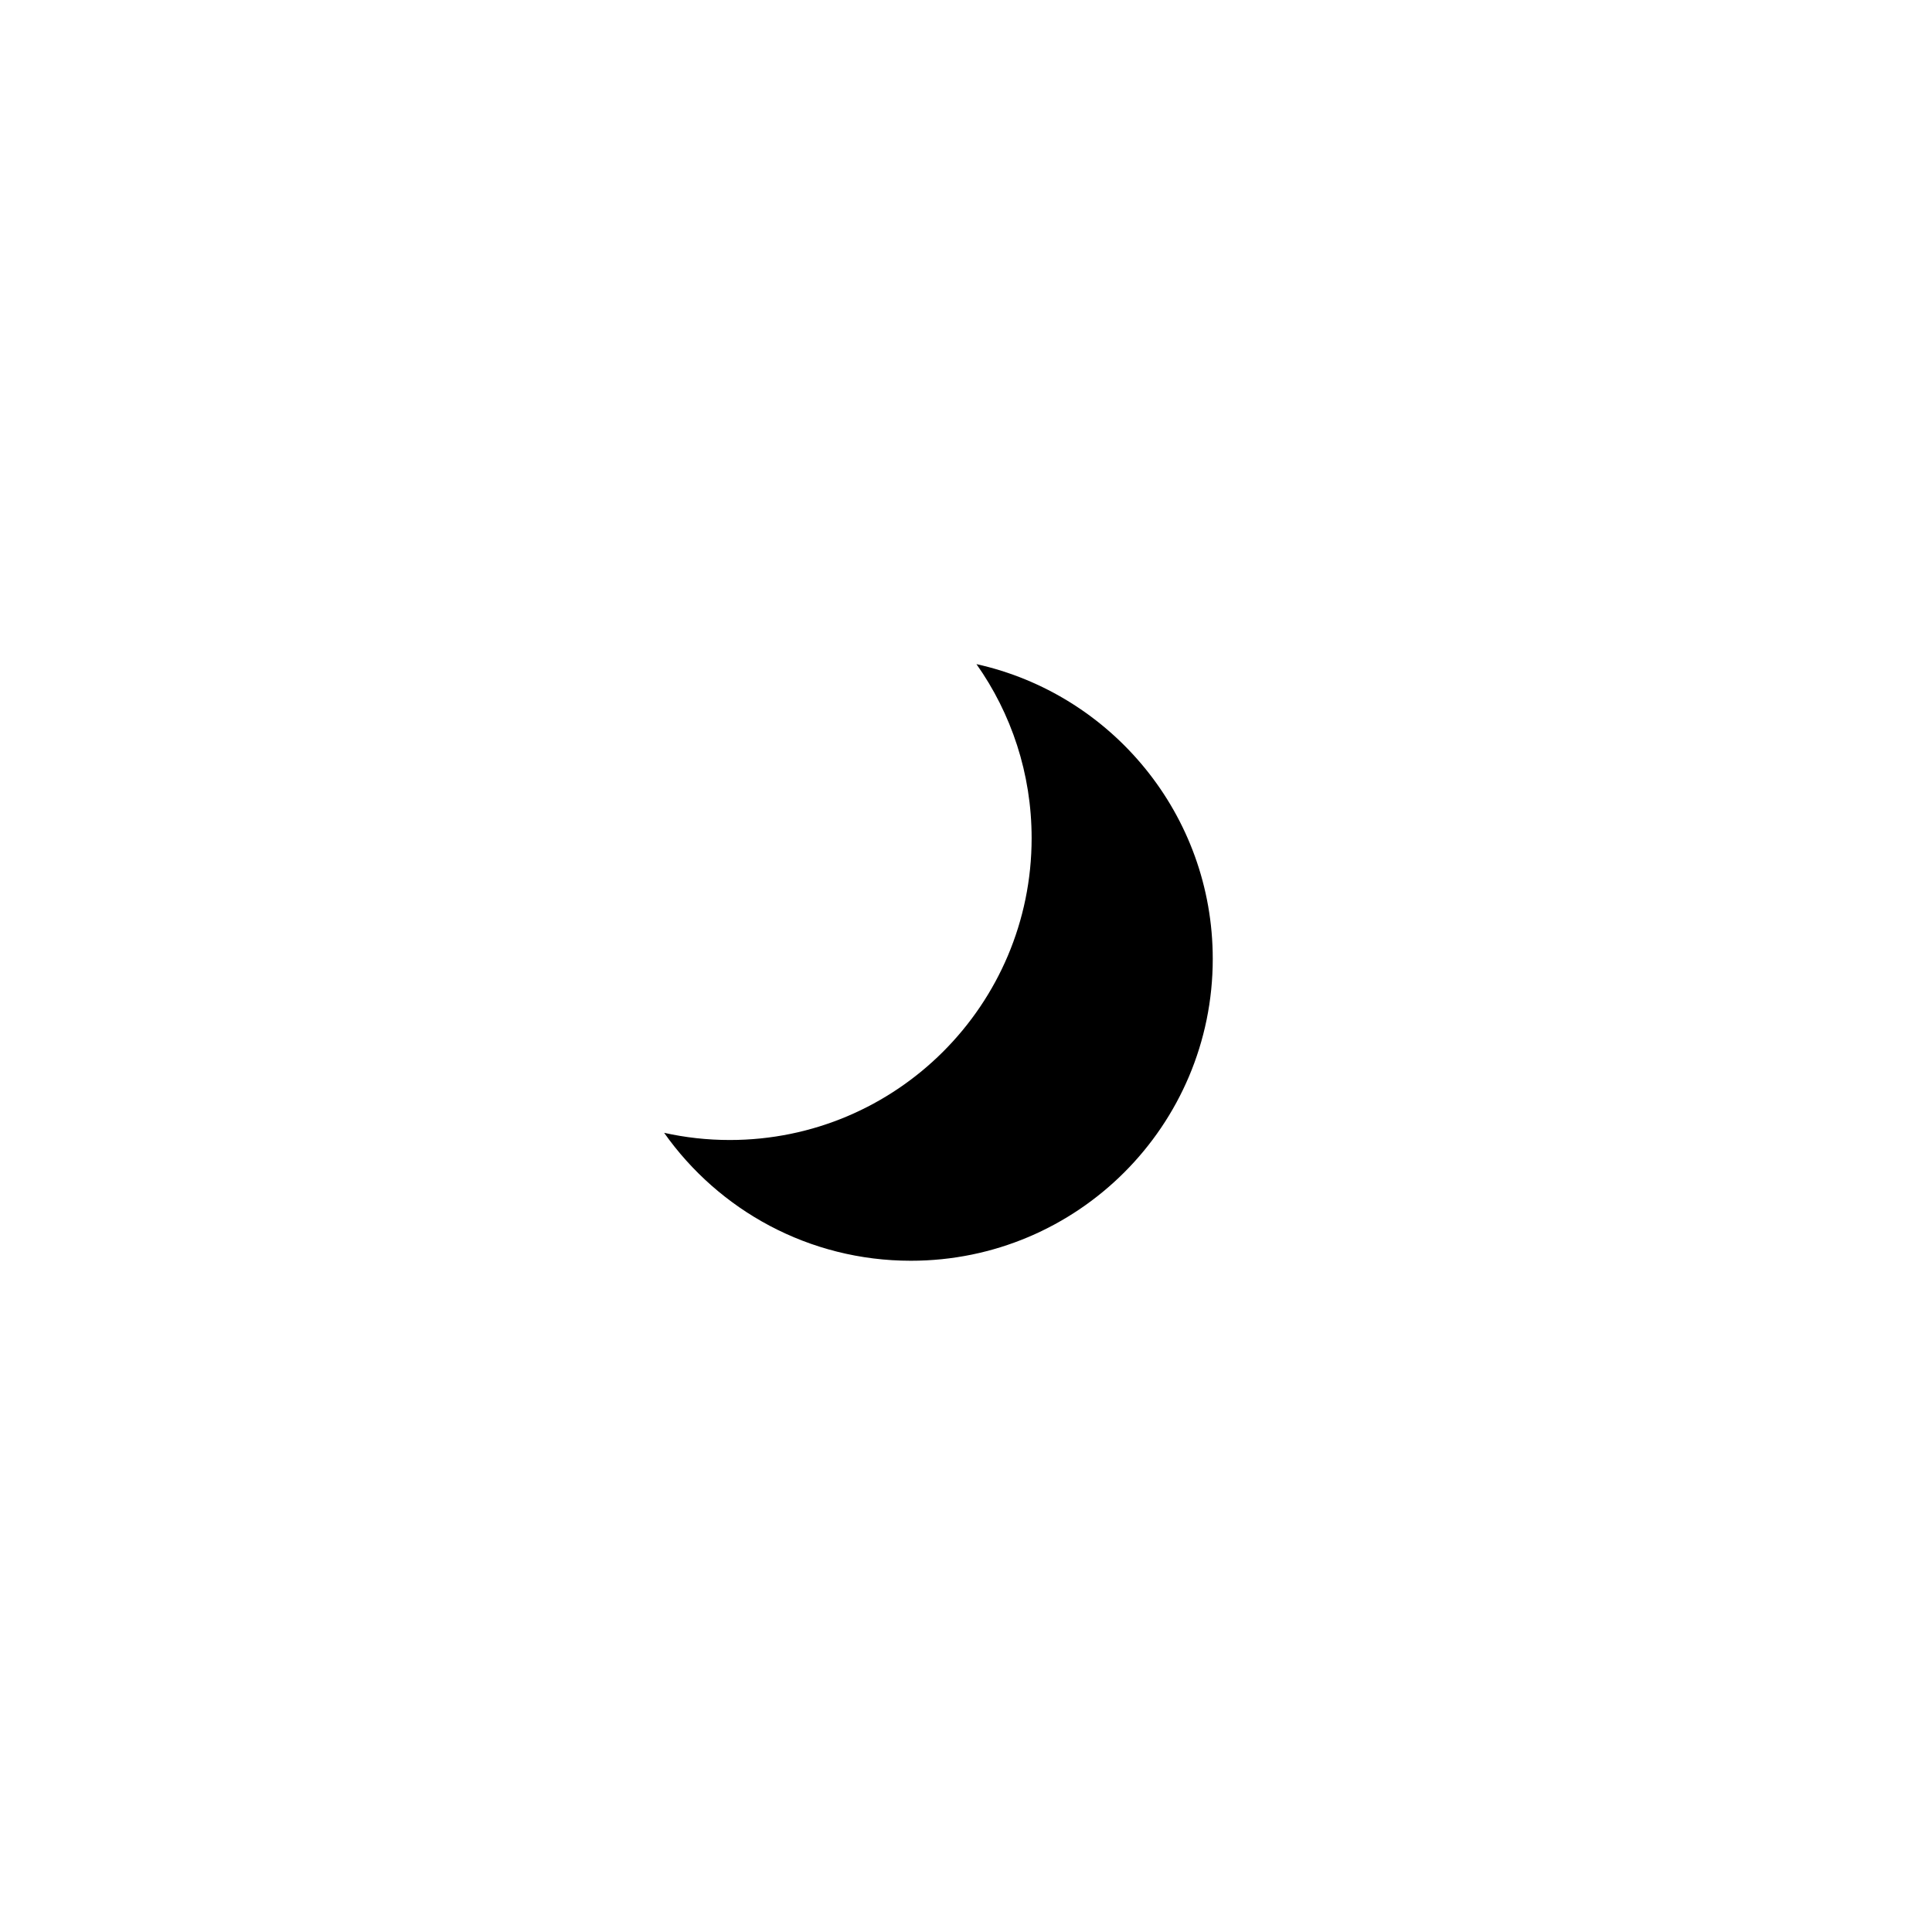
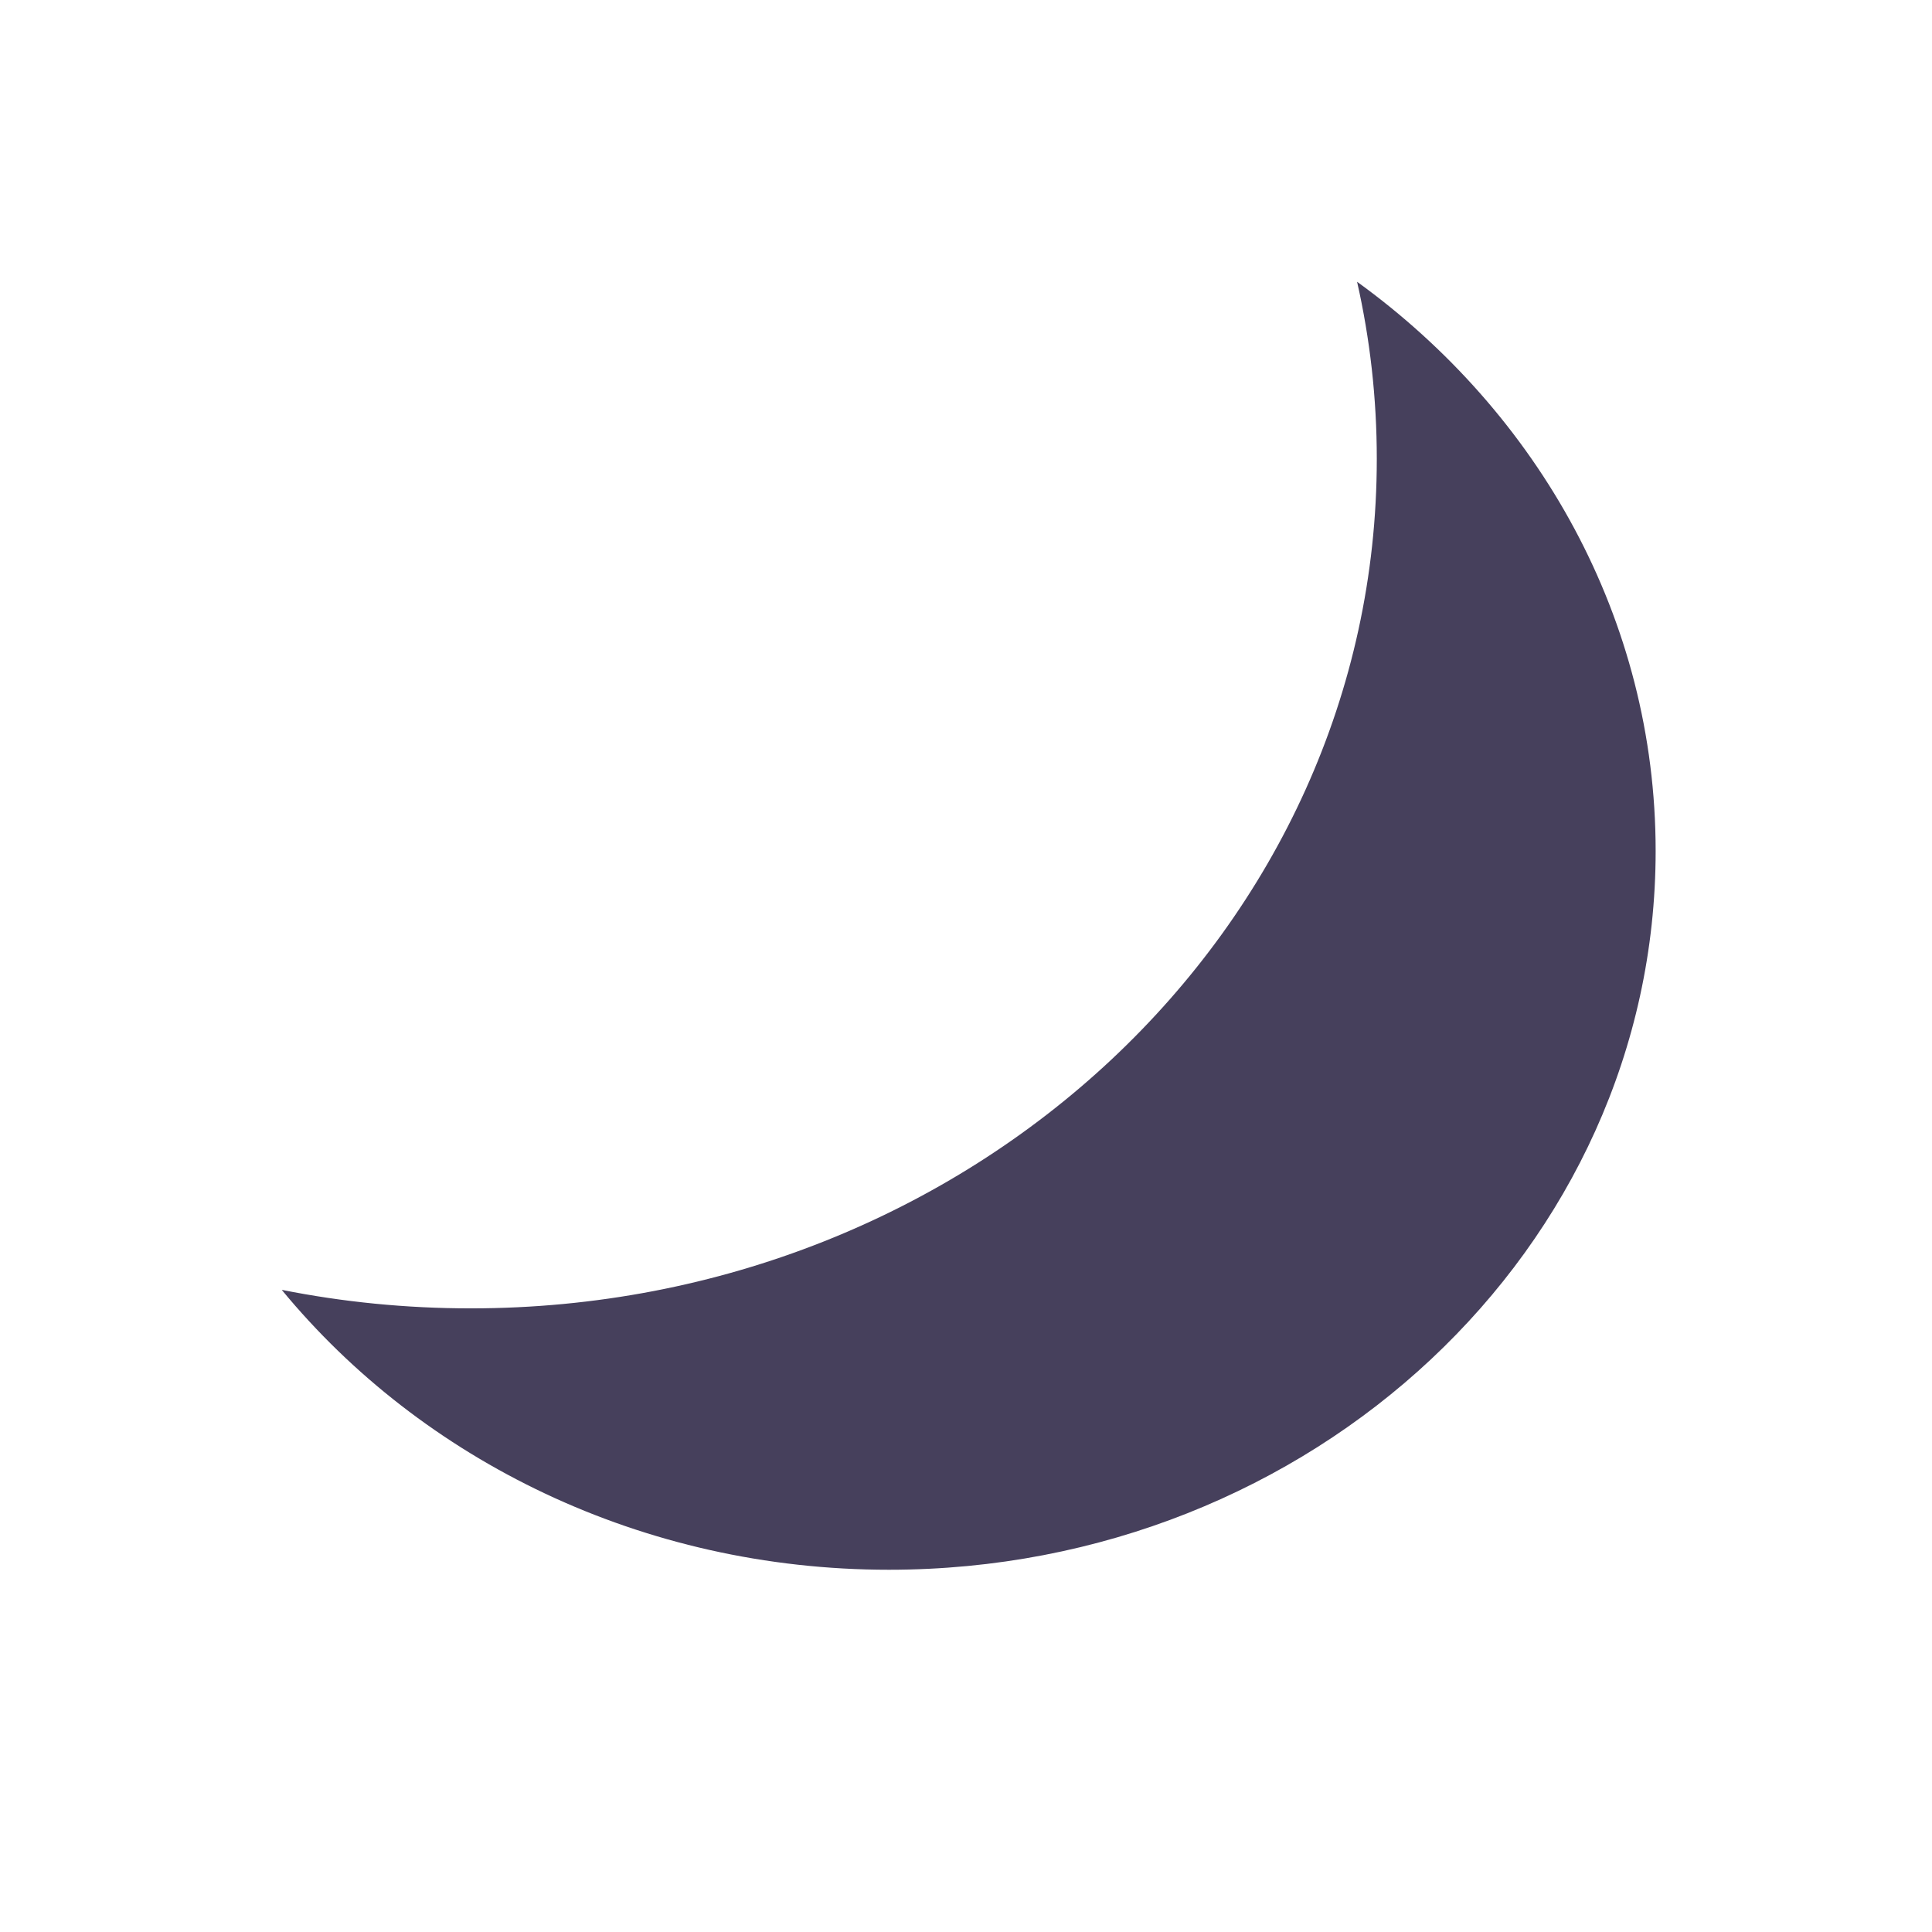
- <svg xmlns="http://www.w3.org/2000/svg" width="32" height="32" viewBox="0 0 32 32" fill="none">
-   <path d="M12.087 18.882C14.848 18.882 17.087 16.643 17.087 13.882C17.087 12.809 16.749 11.815 16.173 11C18.412 11.496 20.087 13.493 20.087 15.882C20.087 18.643 17.848 20.882 15.087 20.882C13.398 20.882 11.905 20.045 11 18.763C11.35 18.841 11.713 18.882 12.087 18.882Z" fill="currentColor" />
+ <svg xmlns="http://www.w3.org/2000/svg" width="24" height="24" viewBox="0 0 24 24" fill="none">
+   <path fill-rule="evenodd" clip-rule="evenodd" d="M5.848 16.253C12.064 16.253 17.103 11.529 17.103 5.701C17.103 4.946 17.019 4.21 16.858 3.5C19.114 5.133 20.567 7.693 20.567 10.571C20.567 15.502 16.303 19.5 11.043 19.5C7.973 19.5 5.242 18.138 3.5 16.023C4.257 16.174 5.043 16.253 5.848 16.253Z" fill="#46405C" />
</svg>
